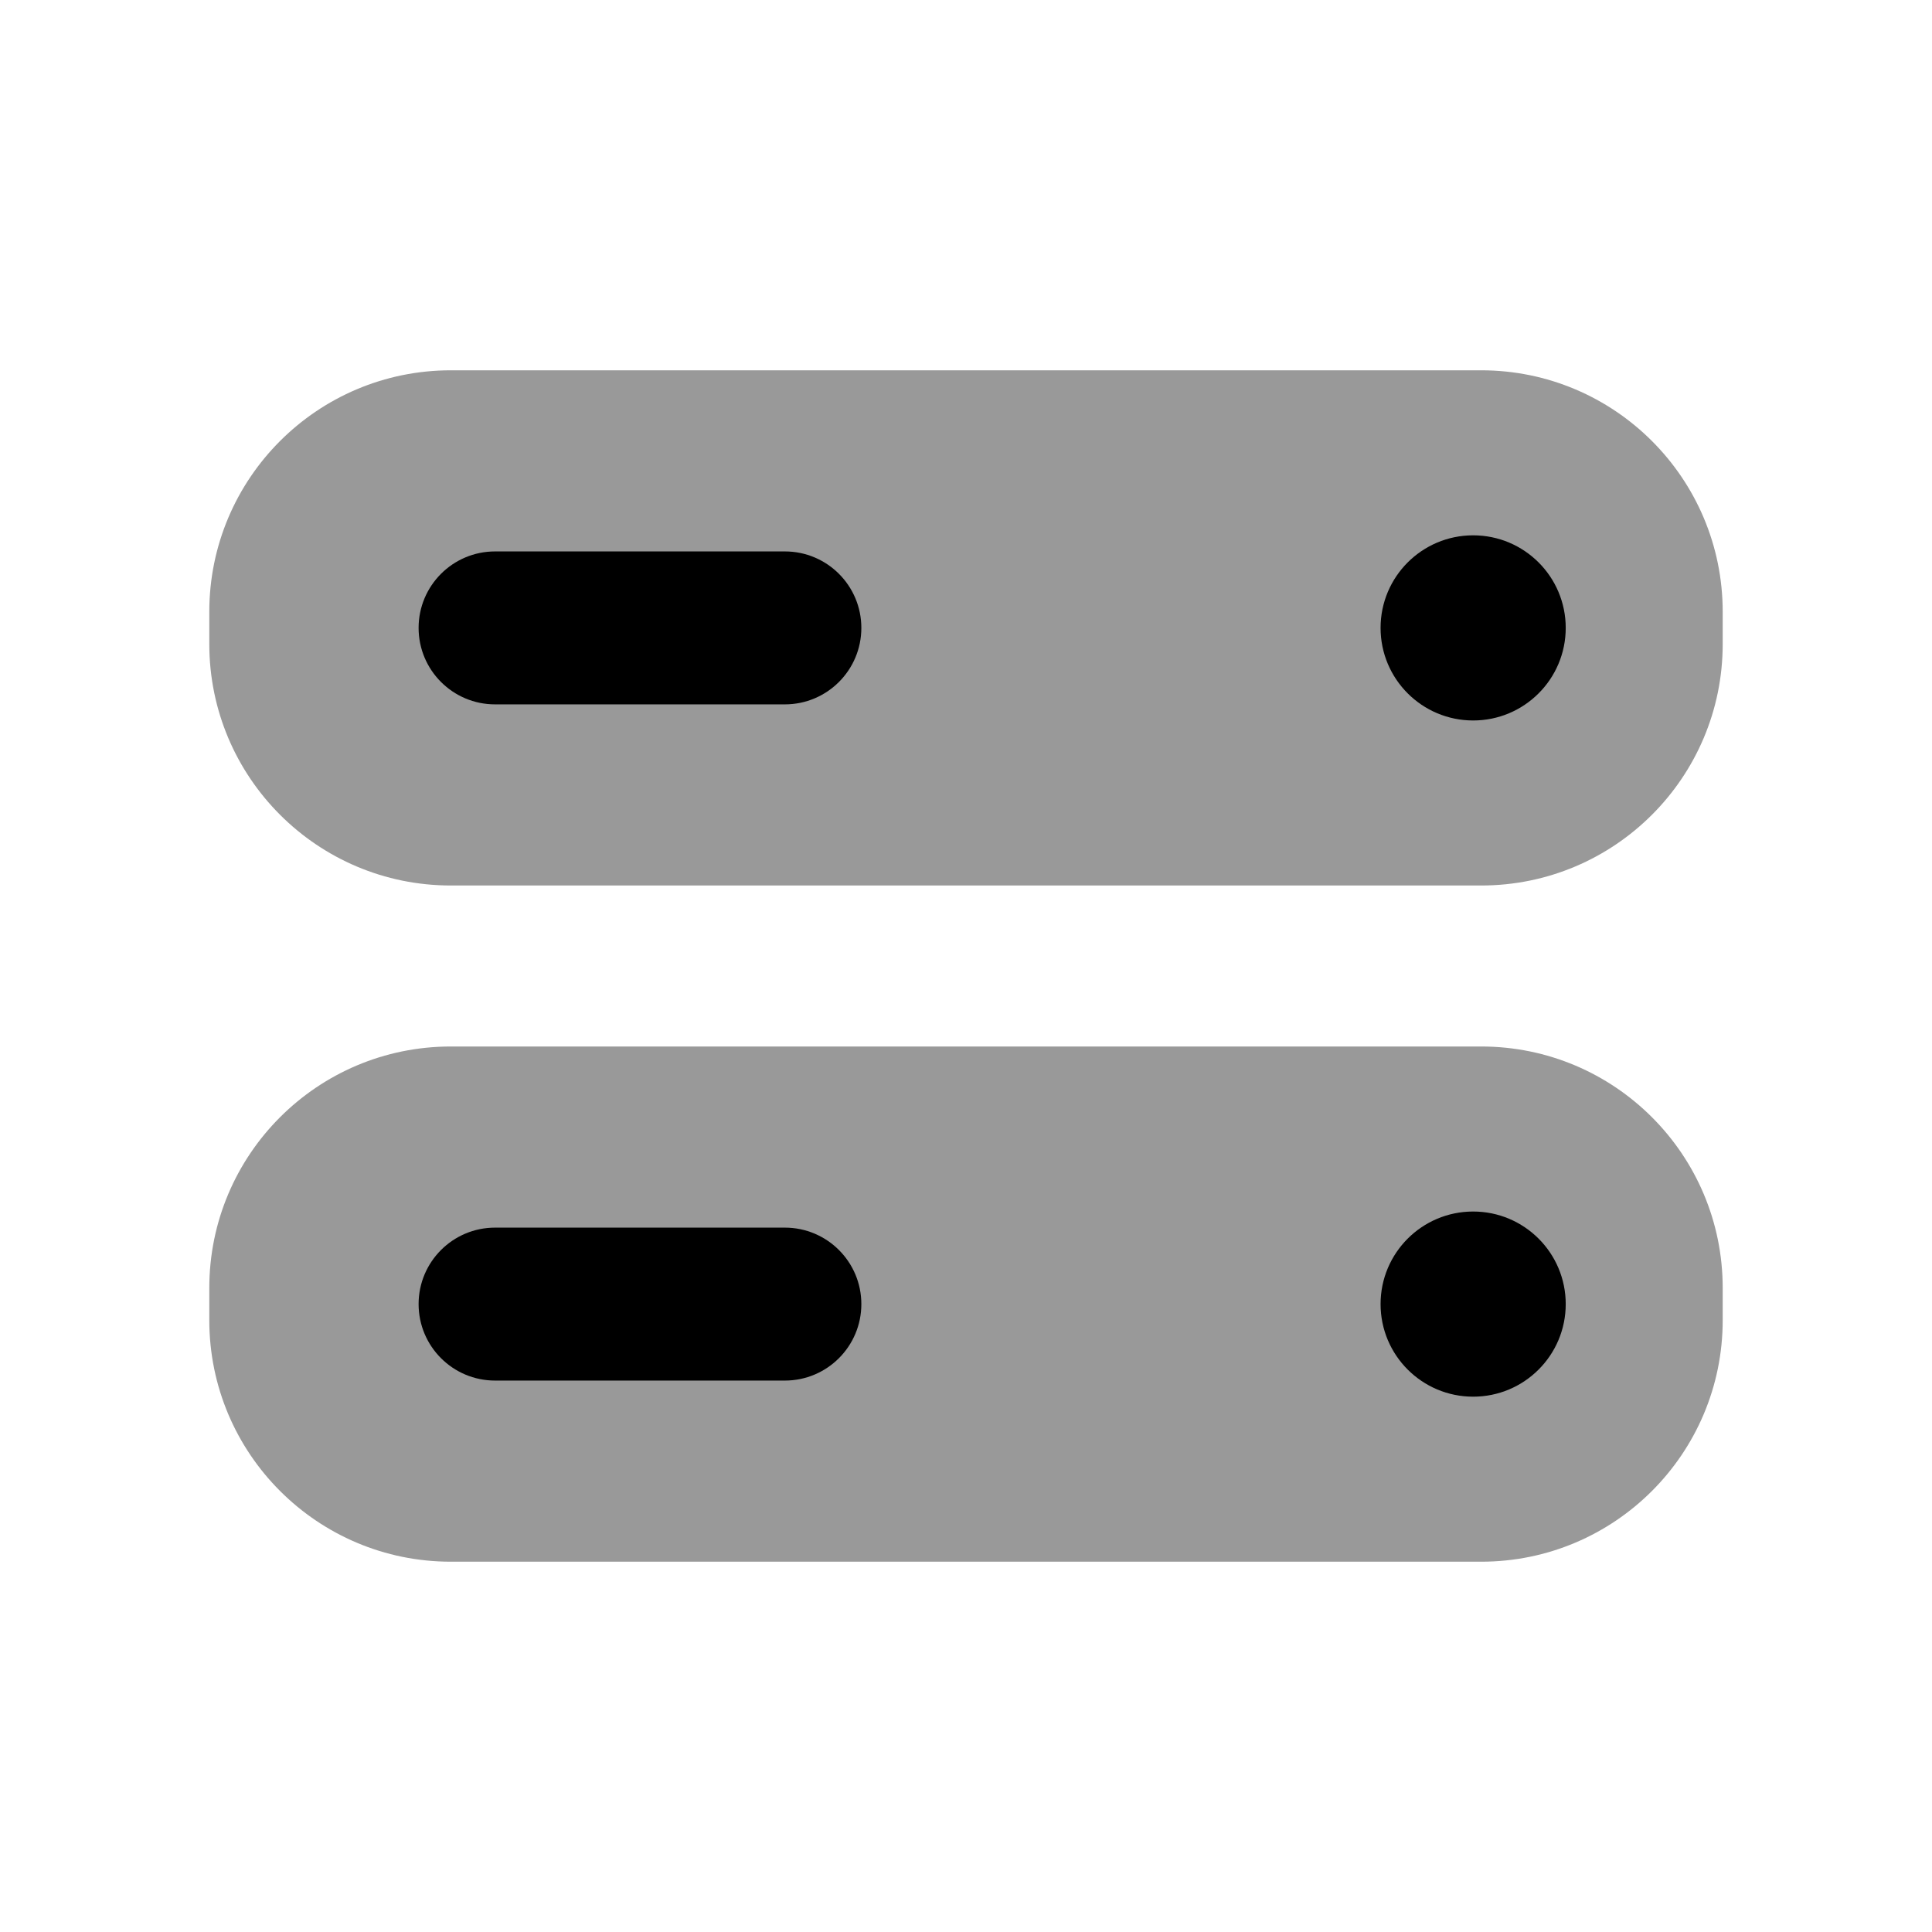
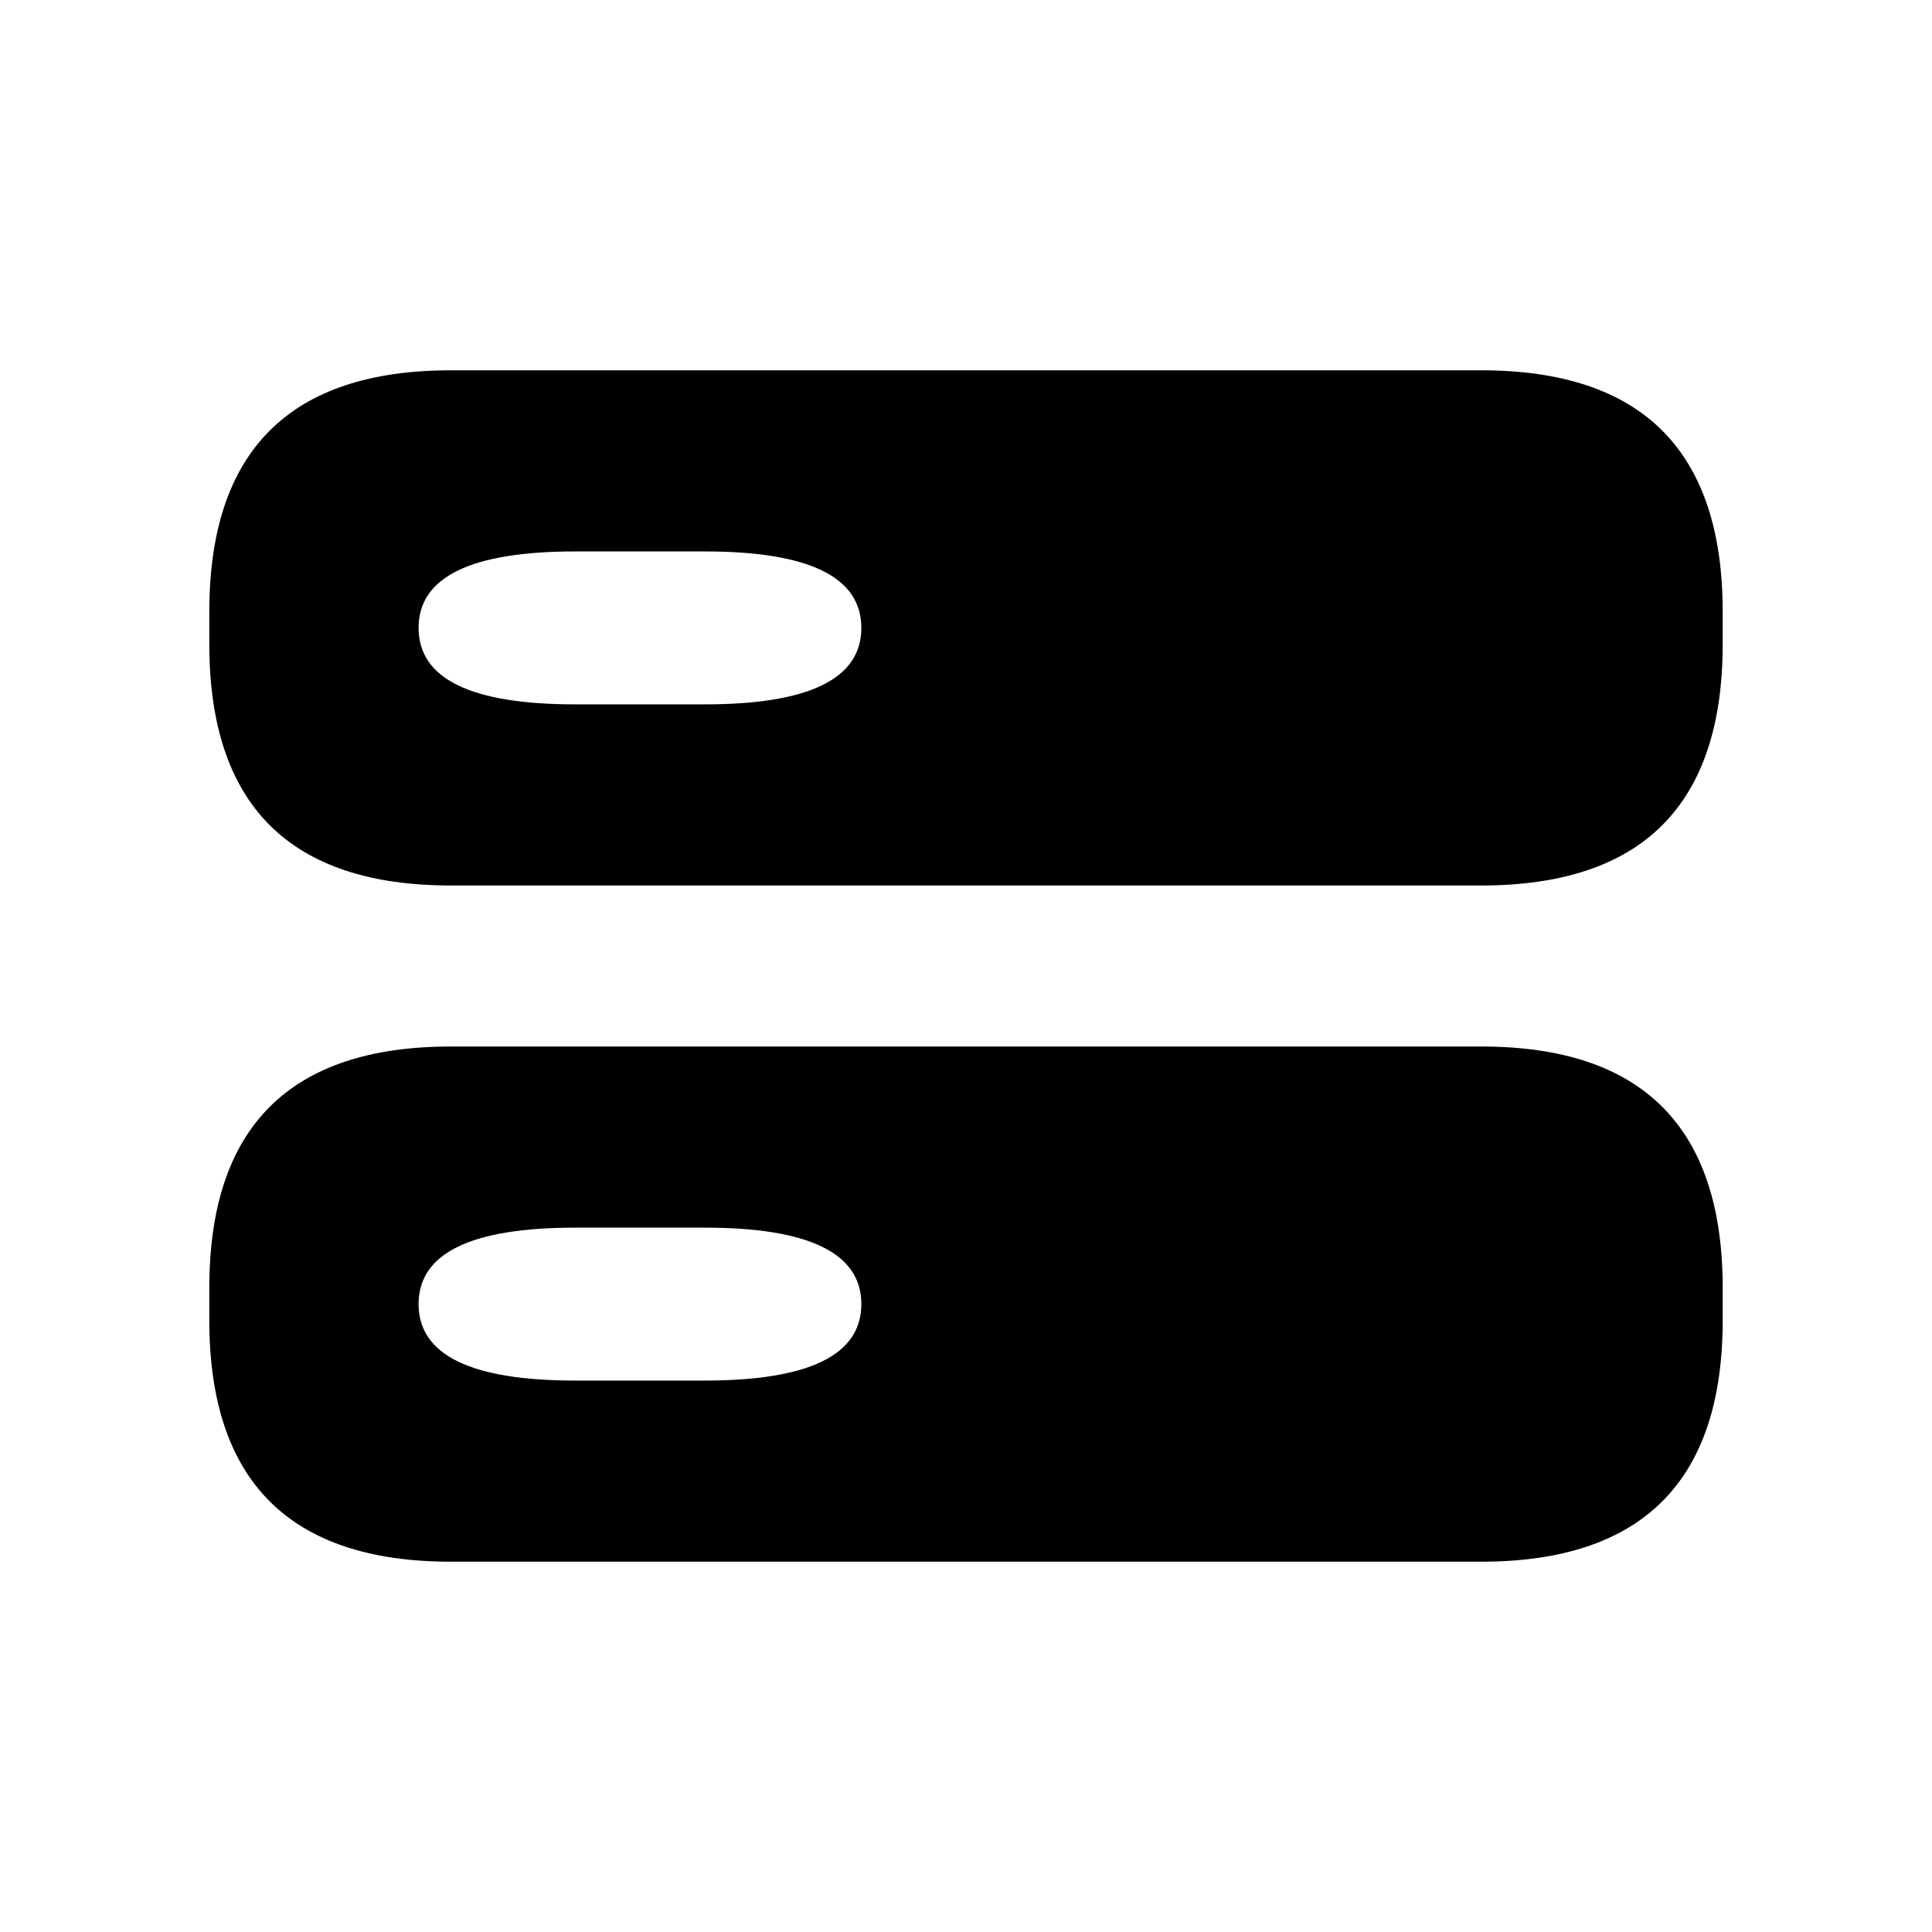
<svg xmlns="http://www.w3.org/2000/svg" width="24" height="24" viewBox="0 0 24 24" fill="currentColor">
-   <g fill-opacity="0.4">
-     <rect x="2.6" y="4.6" width="18.8" height="6.4" rx="3" />
-     <rect x="2.6" y="13" width="18.8" height="6.4" rx="3" />
-   </g>
-   <rect x="5.2" y="6.85" width="5.5" height="1.9" rx="0.95" />
+   <path fill-rule="evenodd" d="M5.6 4.6H18.4Q21.4 4.6 21.4 7.6V8Q21.4 11 18.4 11H5.6Q2.6 11 2.6 8V7.6Q2.6 4.6 5.6 4.6ZM7.15 6.85Q5.2 6.85 5.2 7.8Q5.2 8.75 7.15 8.75H8.75Q10.7 8.75 10.7 7.8Q10.7 6.85 8.75 6.85Z" />
  <circle cx="18.3" cy="7.8" r="1.15" />
-   <rect x="5.2" y="15.25" width="5.5" height="1.9" rx="0.95" />
+   <path fill-rule="evenodd" d="M5.6 13H18.4Q21.4 13 21.4 16V16.4Q21.4 19.4 18.4 19.4H5.6Q2.6 19.4 2.6 16.4V16Q2.6 13 5.6 13ZM7.15 15.25Q5.2 15.25 5.2 16.2Q5.2 17.15 7.15 17.15H8.75Q10.7 17.15 10.7 16.2Q10.7 15.25 8.75 15.25Z" />
  <circle cx="18.3" cy="16.2" r="1.15" />
</svg>
